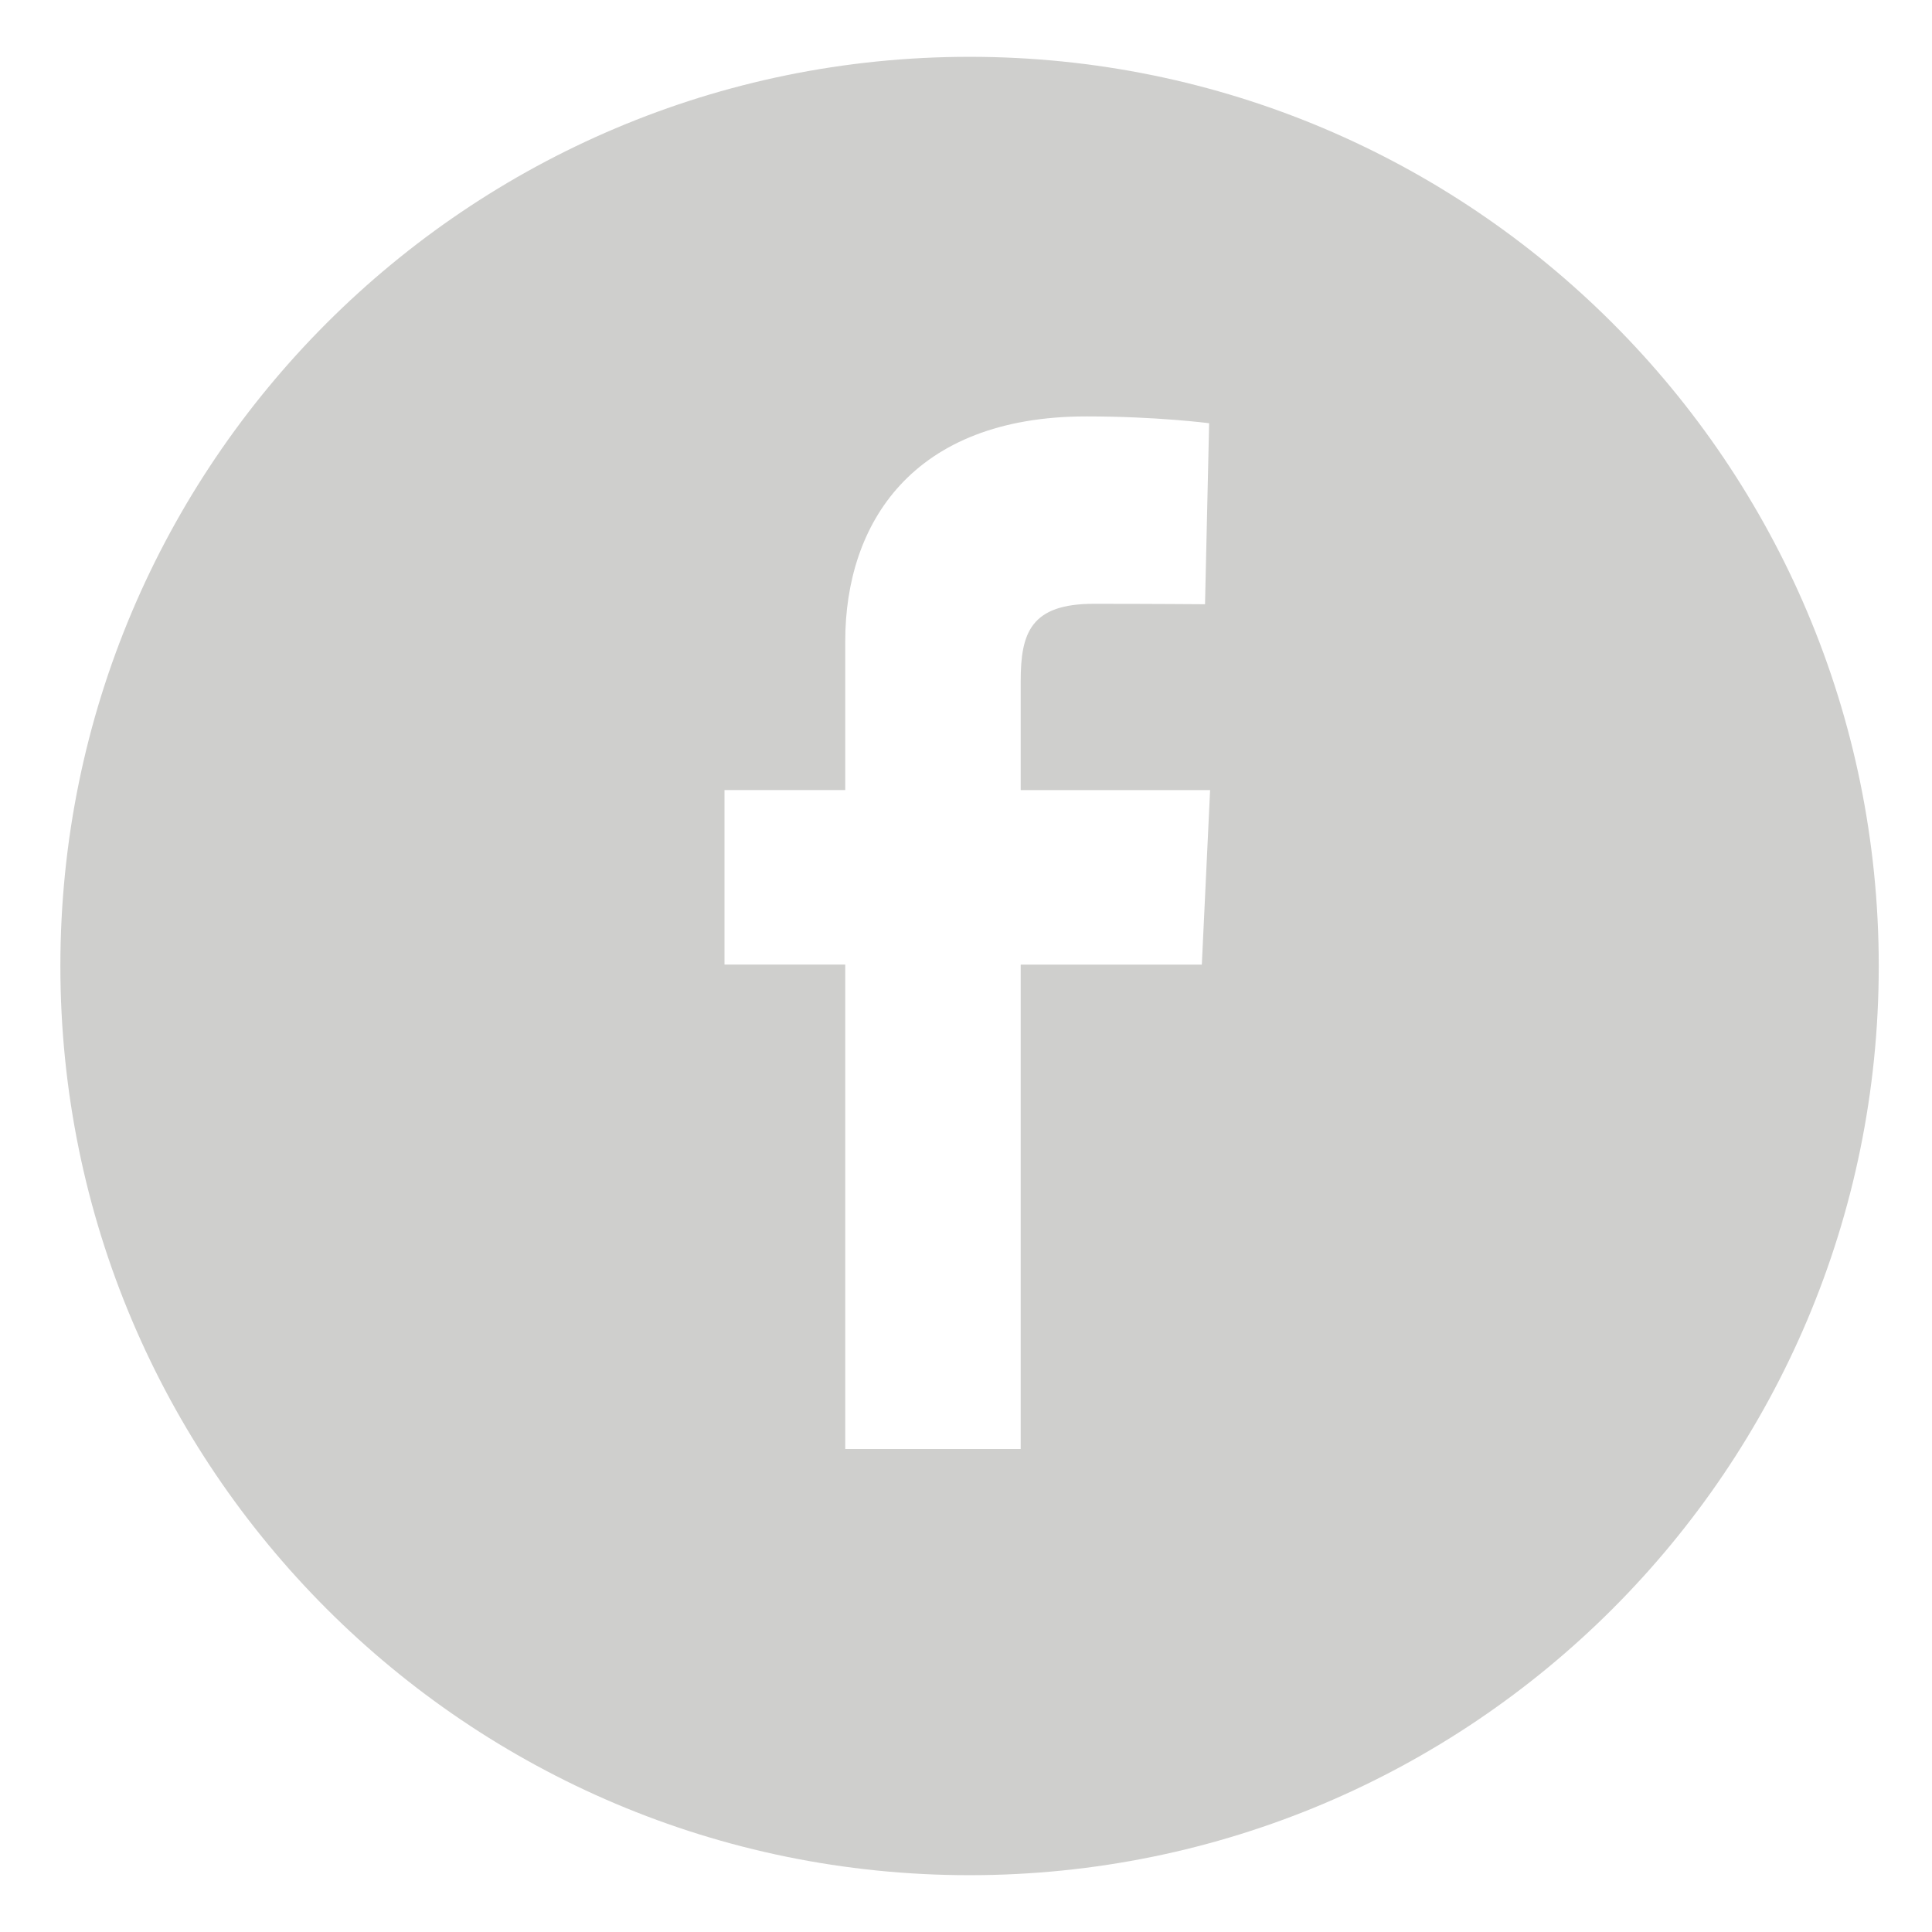
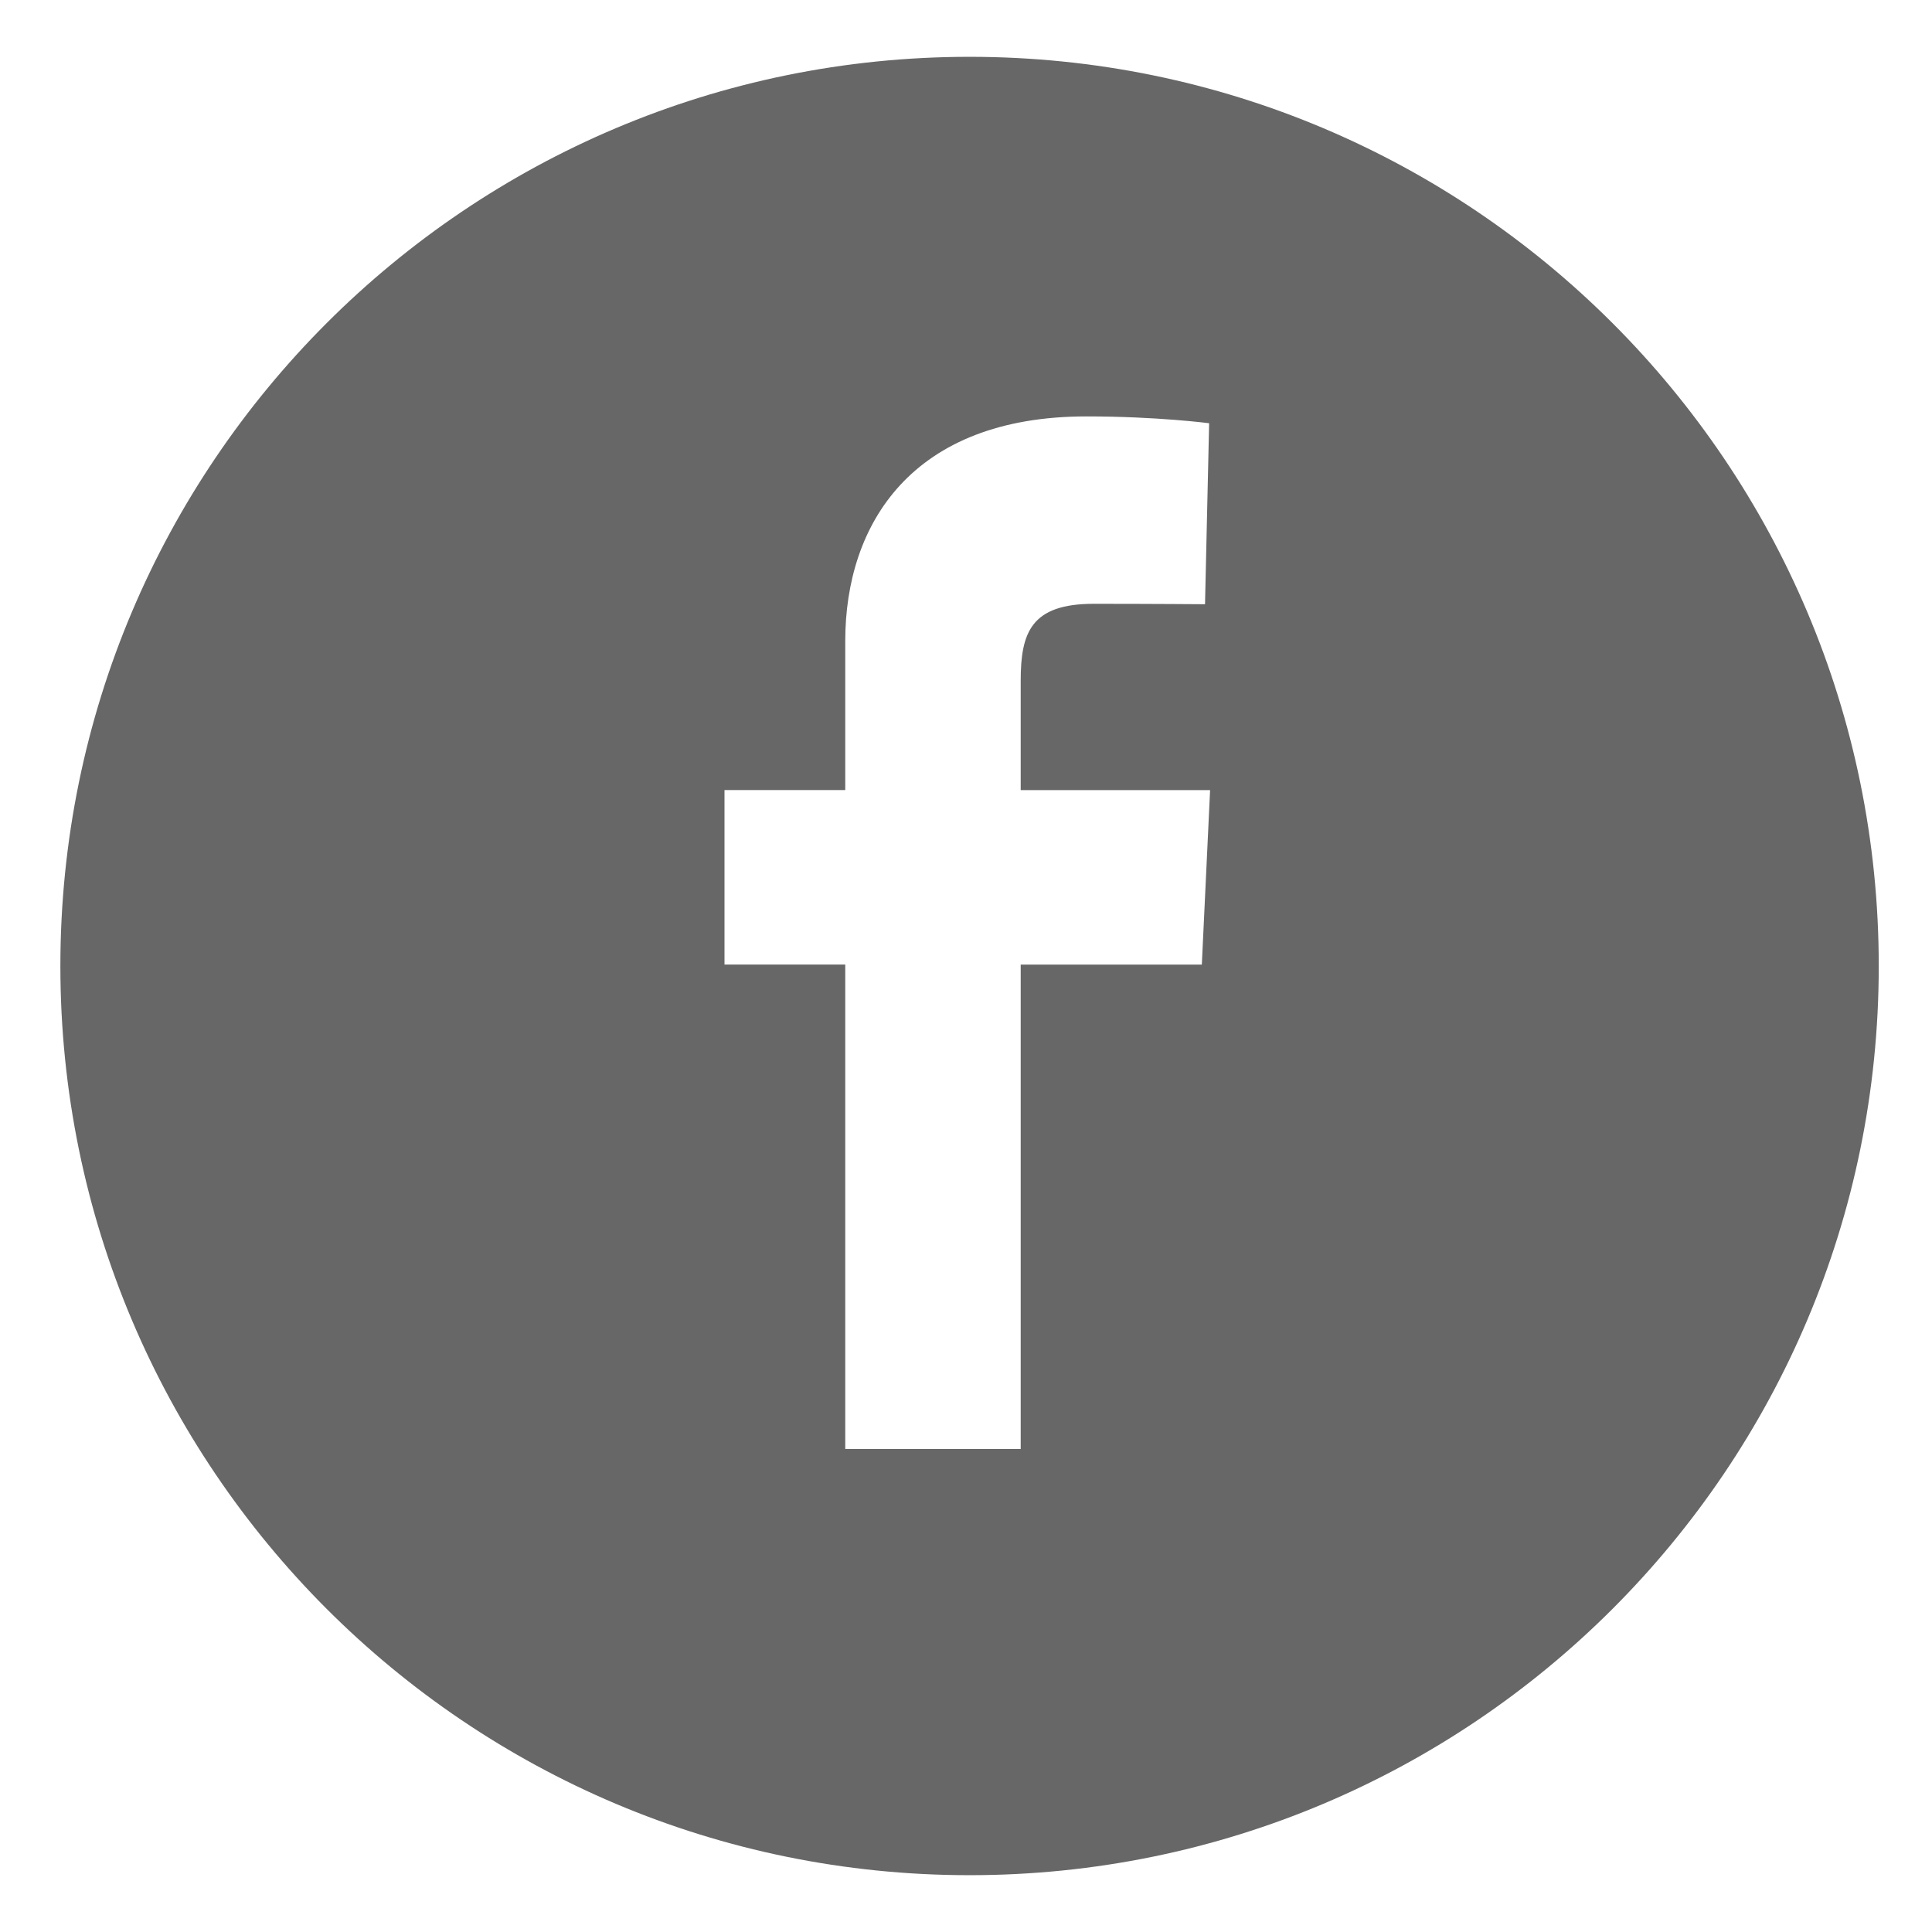
<svg xmlns="http://www.w3.org/2000/svg" width="32" height="32">
-   <path fill="#CFCFCD" d="M16.059.941c-8.317 0-15.059 6.742-15.059 15.059 0 8.316 6.742 15.059 15.059 15.059 8.318 0 15.059-6.74 15.059-15.059 0-8.317-6.74-15.059-15.059-15.059zm3.847 15.036h-3v8.023h-2.906v-8.024h-2v-2.89h2v-2.469c0-1.938 1.105-3.72 3.996-3.72 1.168 0 2.031.113 2.031.113l-.068 2.998s-.883-.007-1.844-.007c-1.041 0-1.209.48-1.209 1.277v1.809h3.137l-.137 2.89z" />
+   <path fill="#676767" d="M16.059.941c-8.317 0-15.059 6.742-15.059 15.059 0 8.316 6.742 15.059 15.059 15.059 8.318 0 15.059-6.74 15.059-15.059 0-8.317-6.74-15.059-15.059-15.059zm3.847 15.036h-3v8.023h-2.906v-8.024h-2v-2.89h2v-2.469c0-1.938 1.105-3.72 3.996-3.72 1.168 0 2.031.113 2.031.113l-.068 2.998s-.883-.007-1.844-.007c-1.041 0-1.209.48-1.209 1.277v1.809h3.137l-.137 2.89z" />
</svg>
